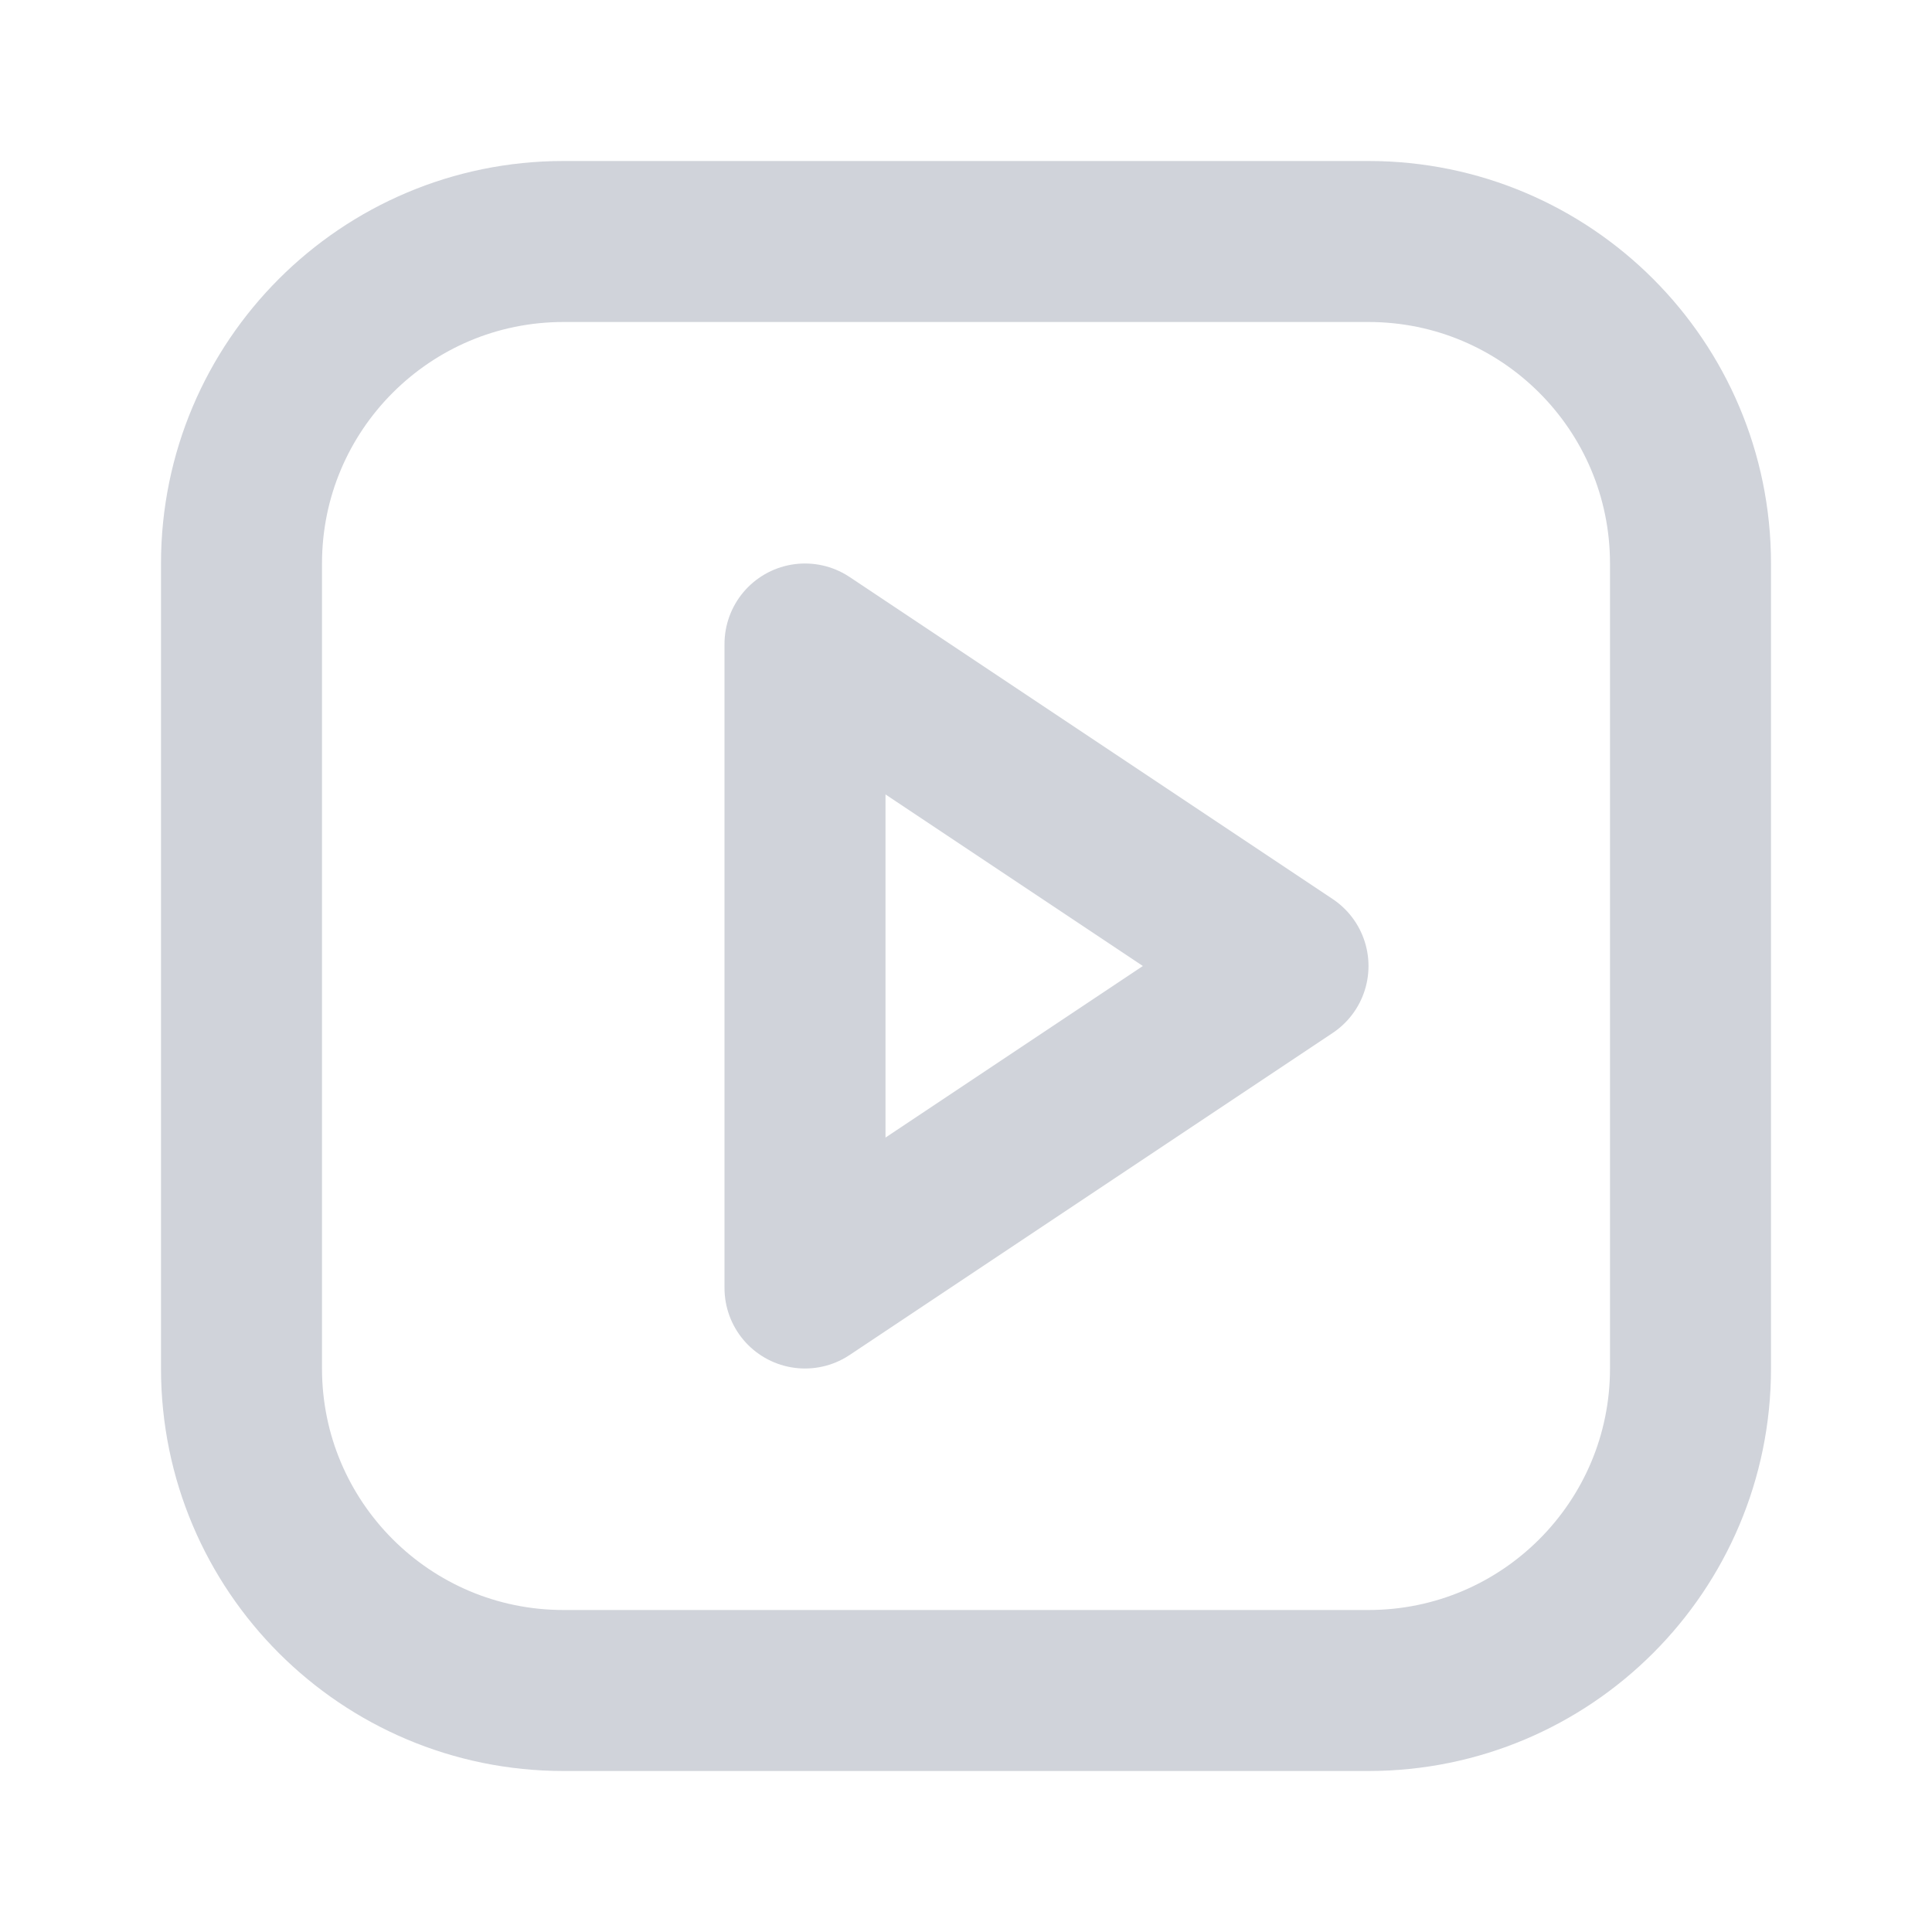
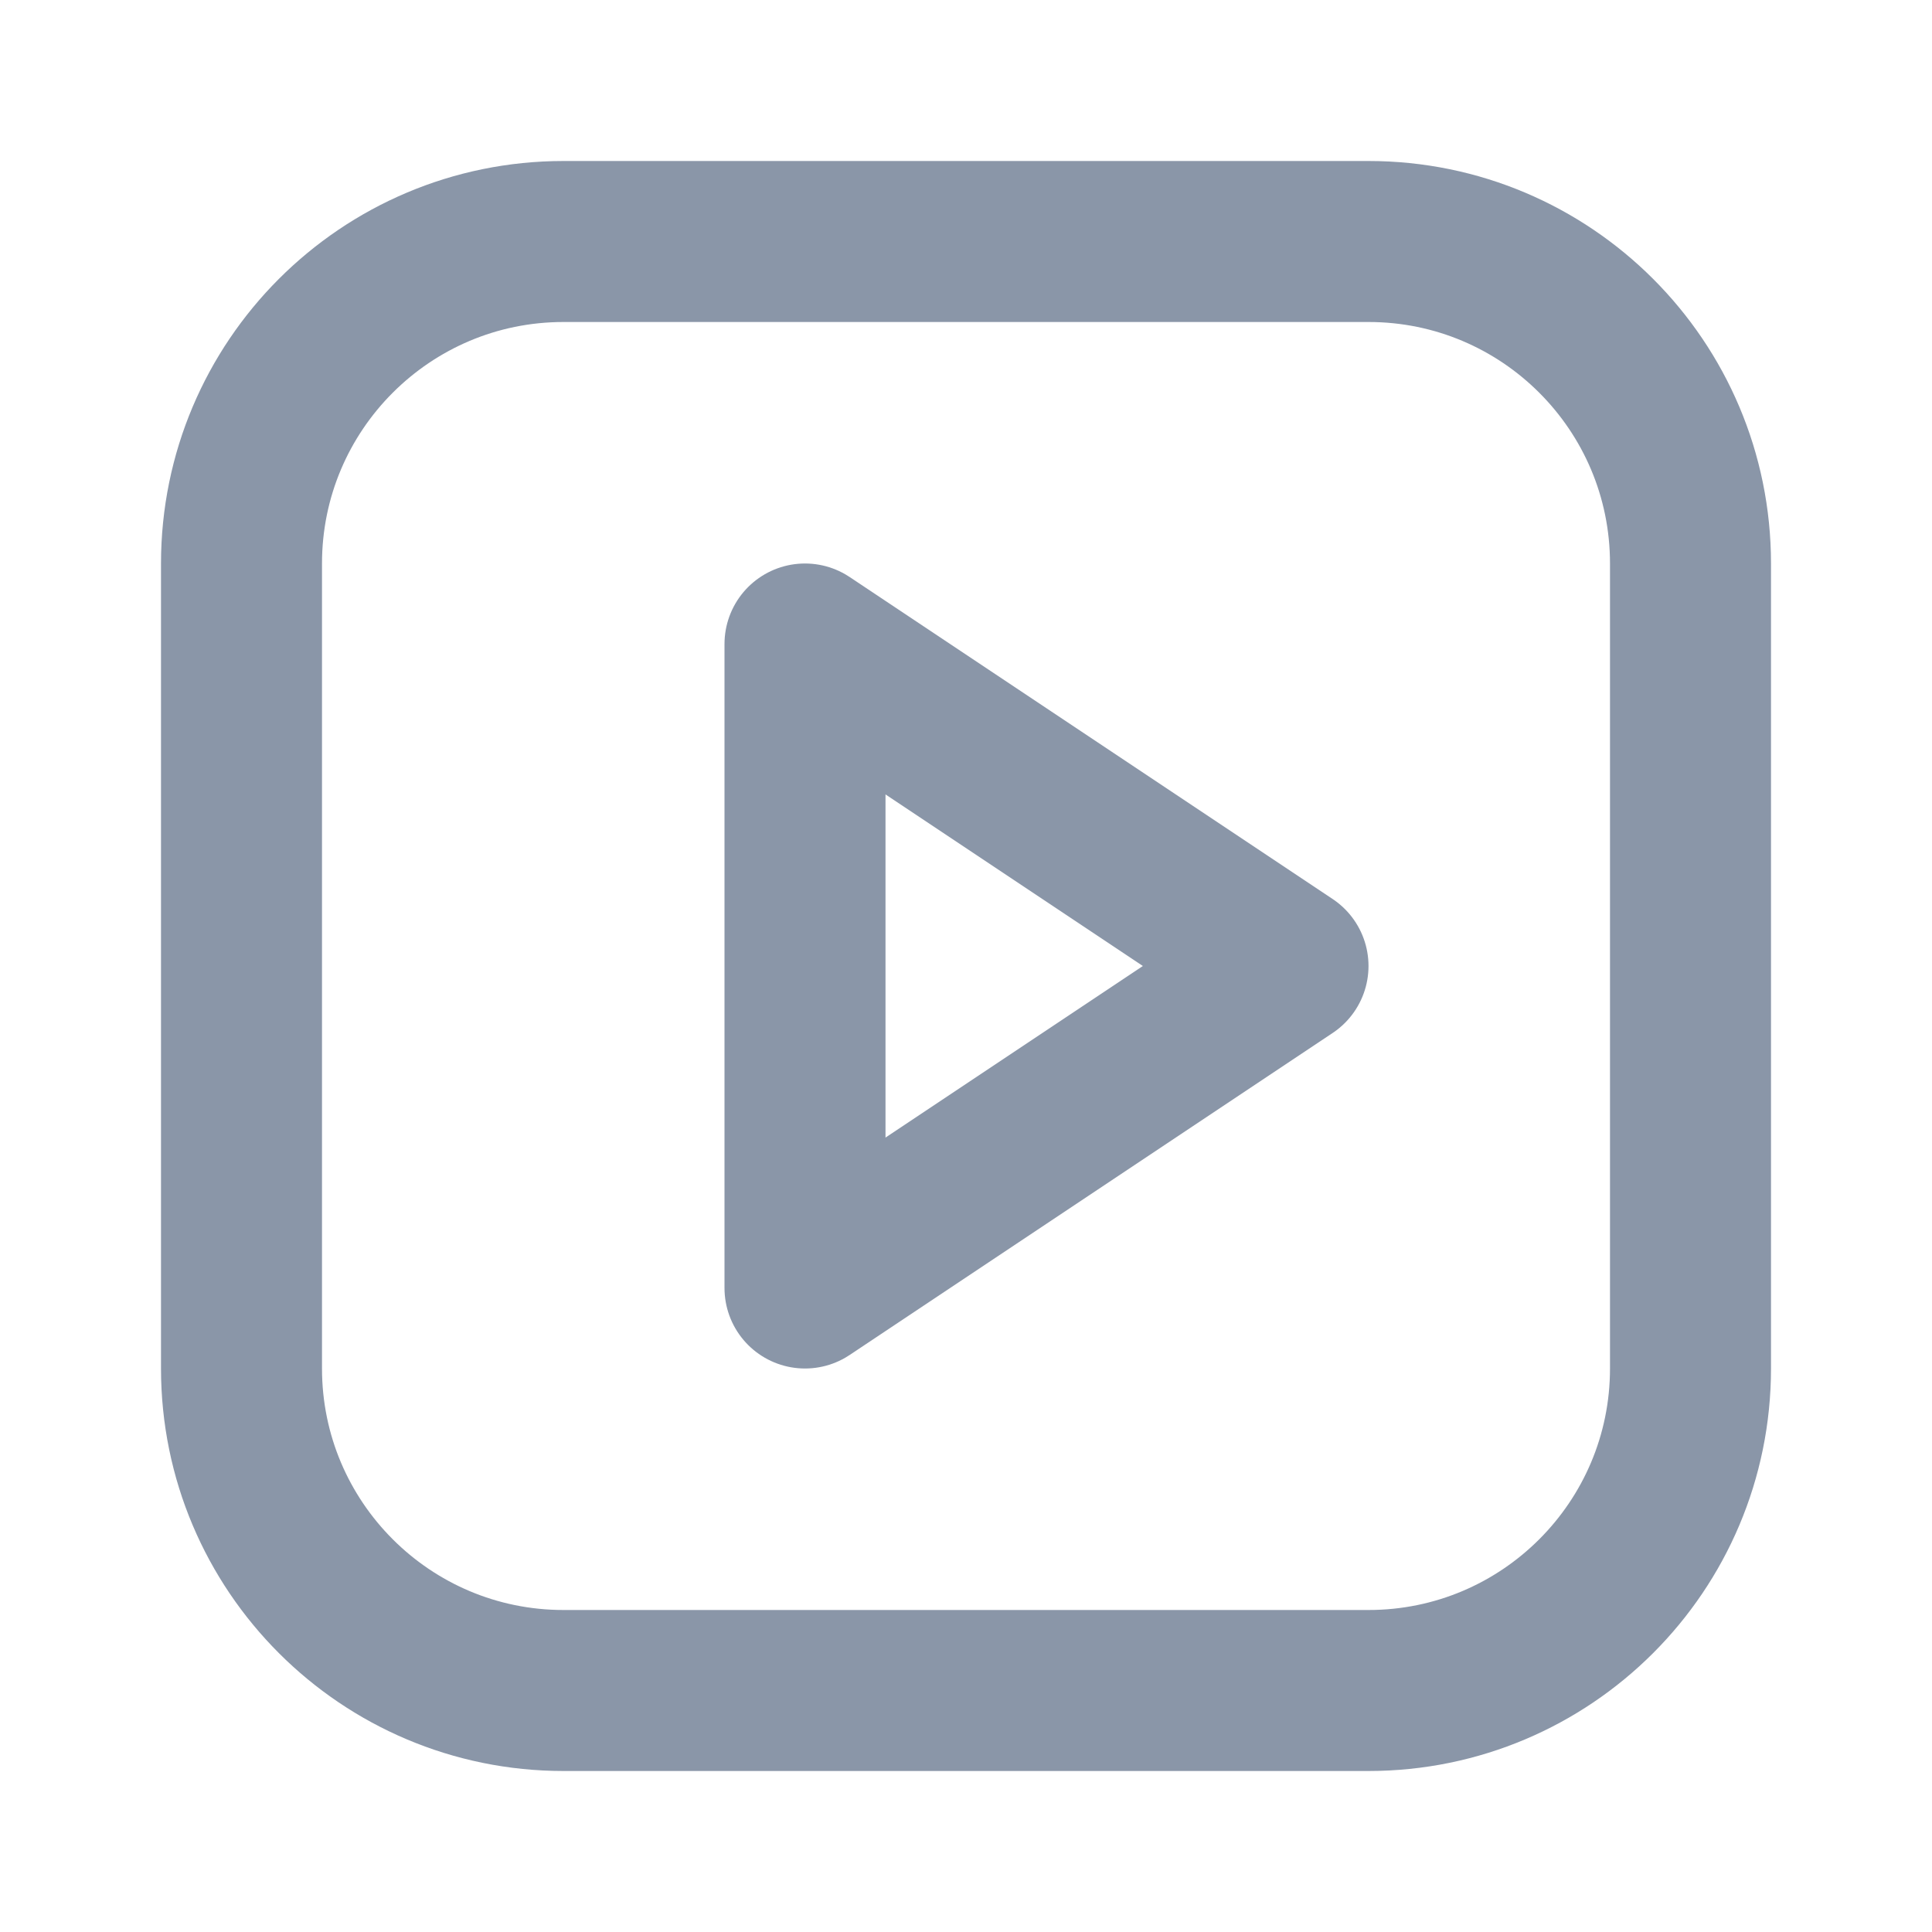
- <svg xmlns="http://www.w3.org/2000/svg" width="24" height="24" viewBox="0 0 24 24" fill="none" stroke="currentColor" style="color: #D0D3DA" stroke-width="2" stroke-linecap="round" stroke-linejoin="round">
+ <svg xmlns="http://www.w3.org/2000/svg" width="24" height="24" viewBox="0 0 24 24" fill="none" stroke="currentColor" style="color: #8A96A8" stroke-width="2" stroke-linecap="round" stroke-linejoin="round">
  <rect width="18" height="18" x="3" y="3" rx="4" />
  <path d="m10 8 6 4-6 4V8z" />
</svg>
